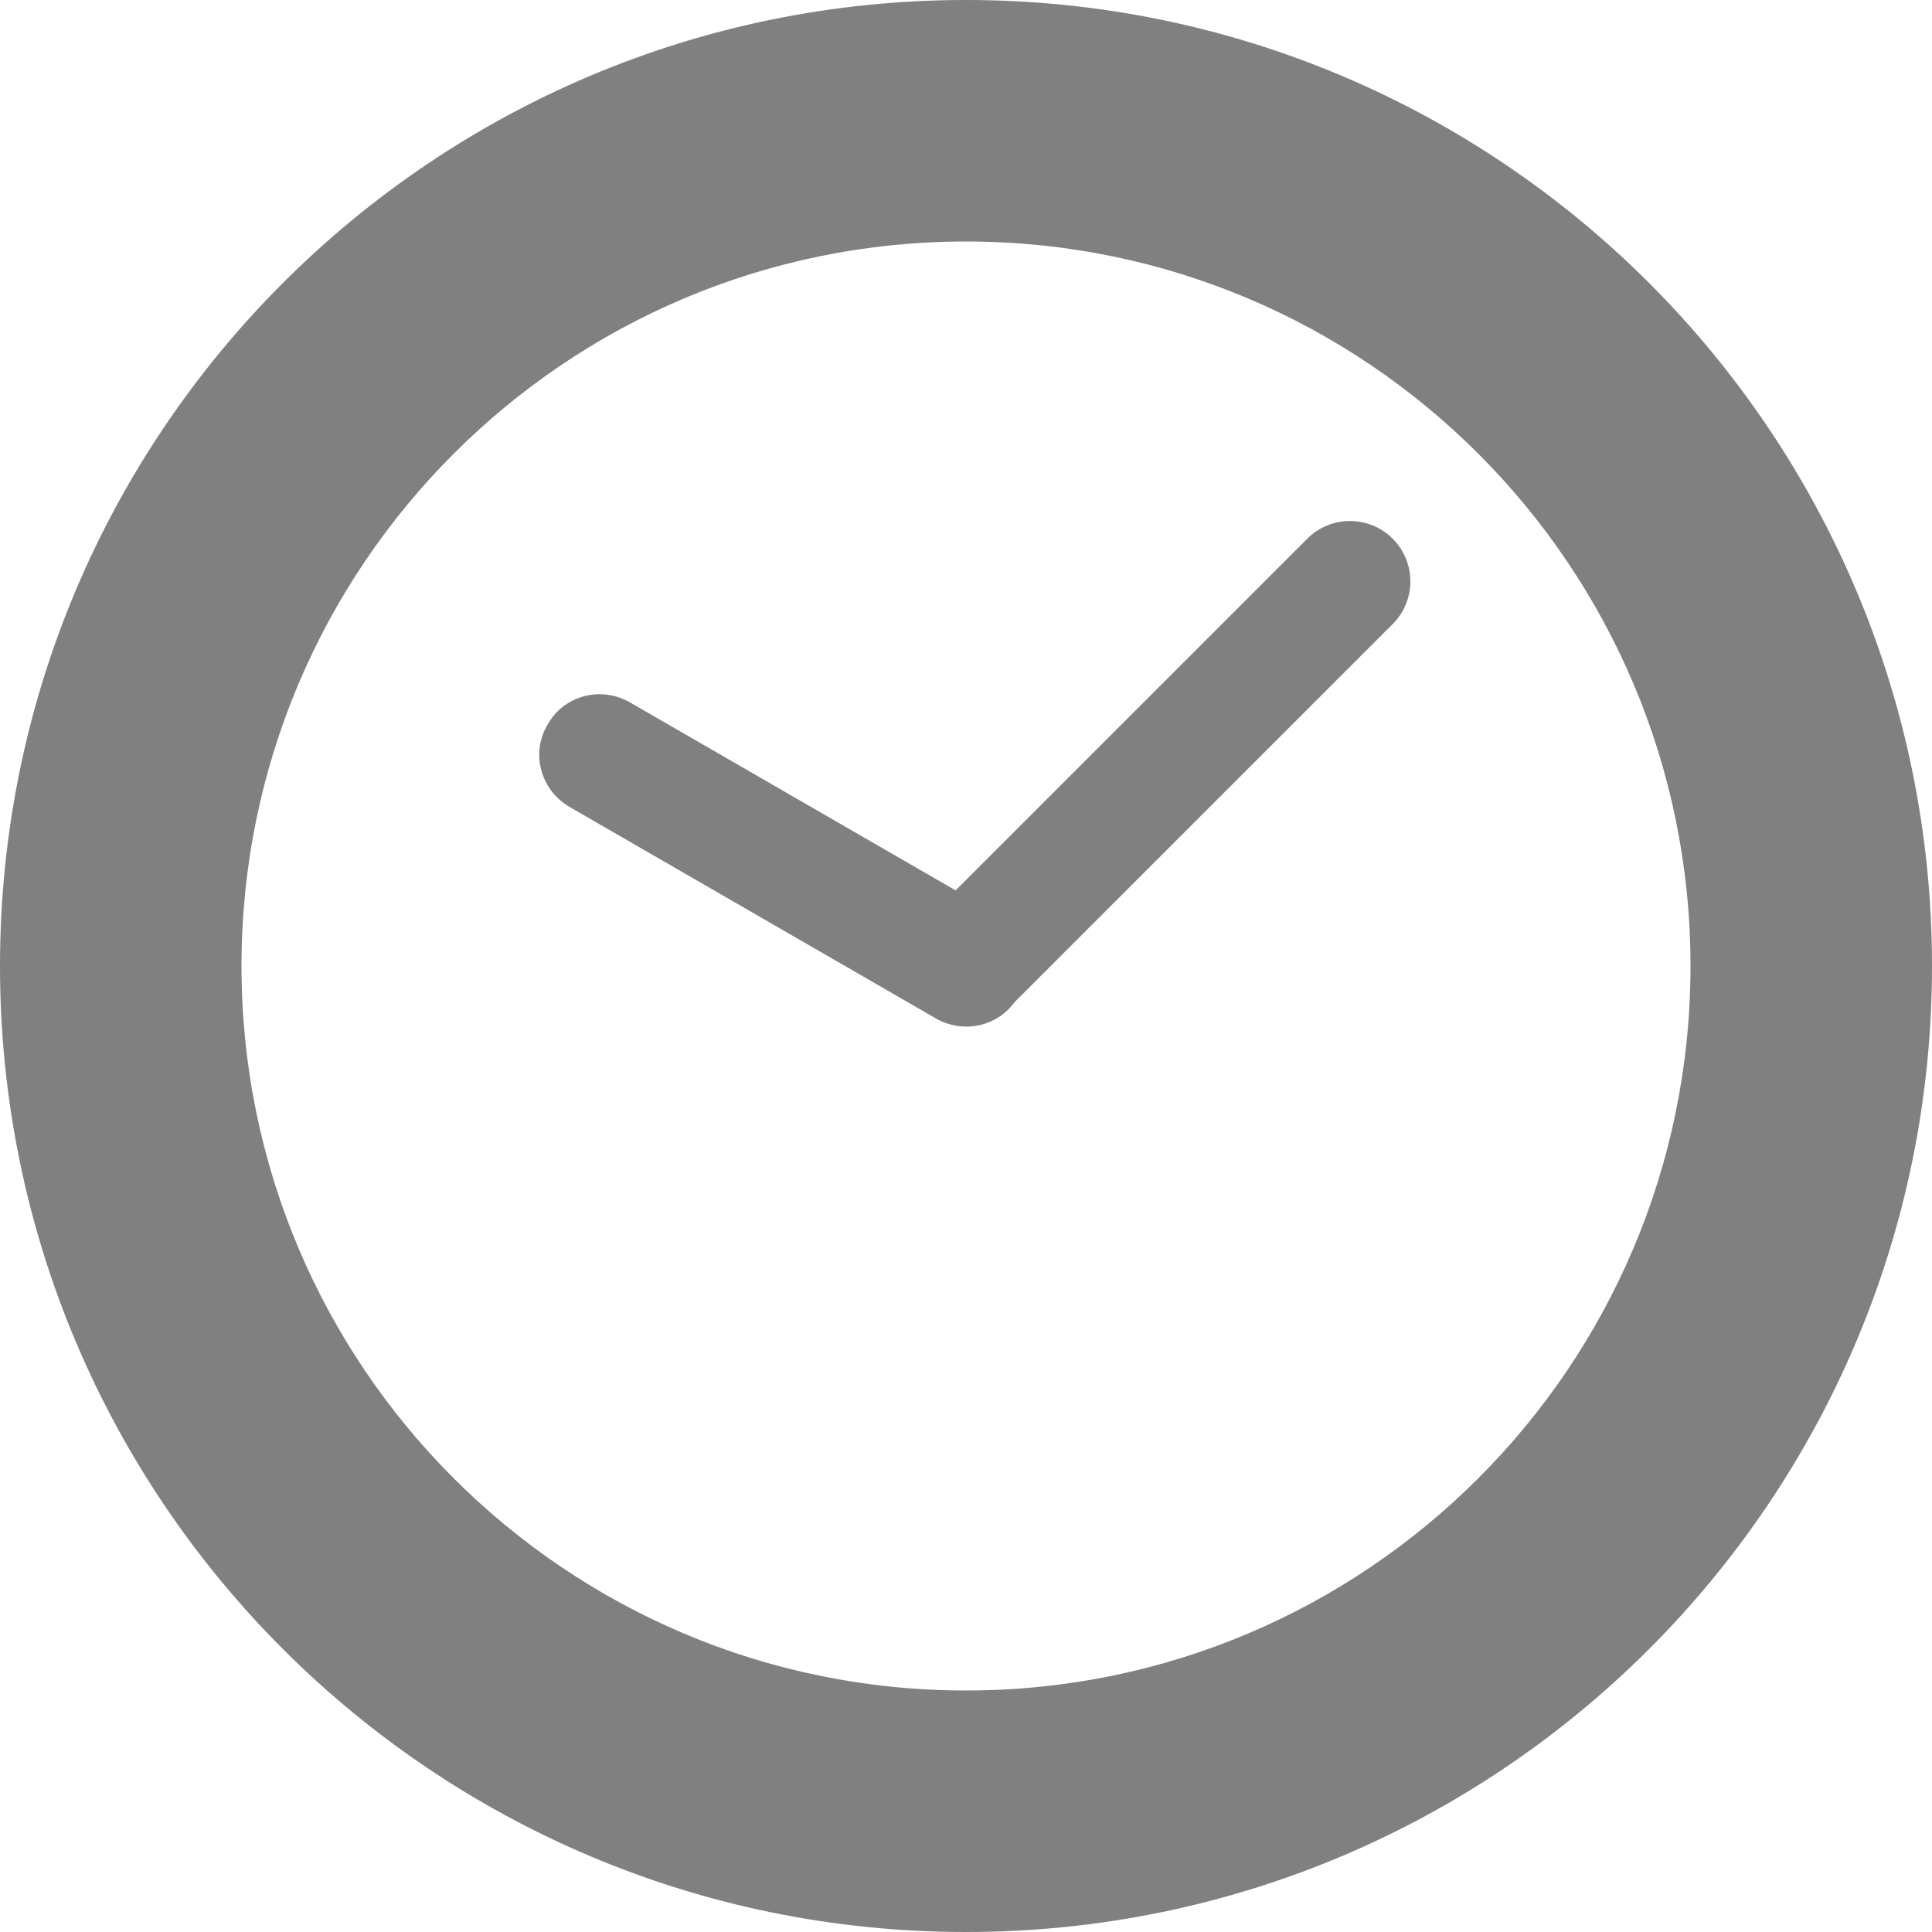
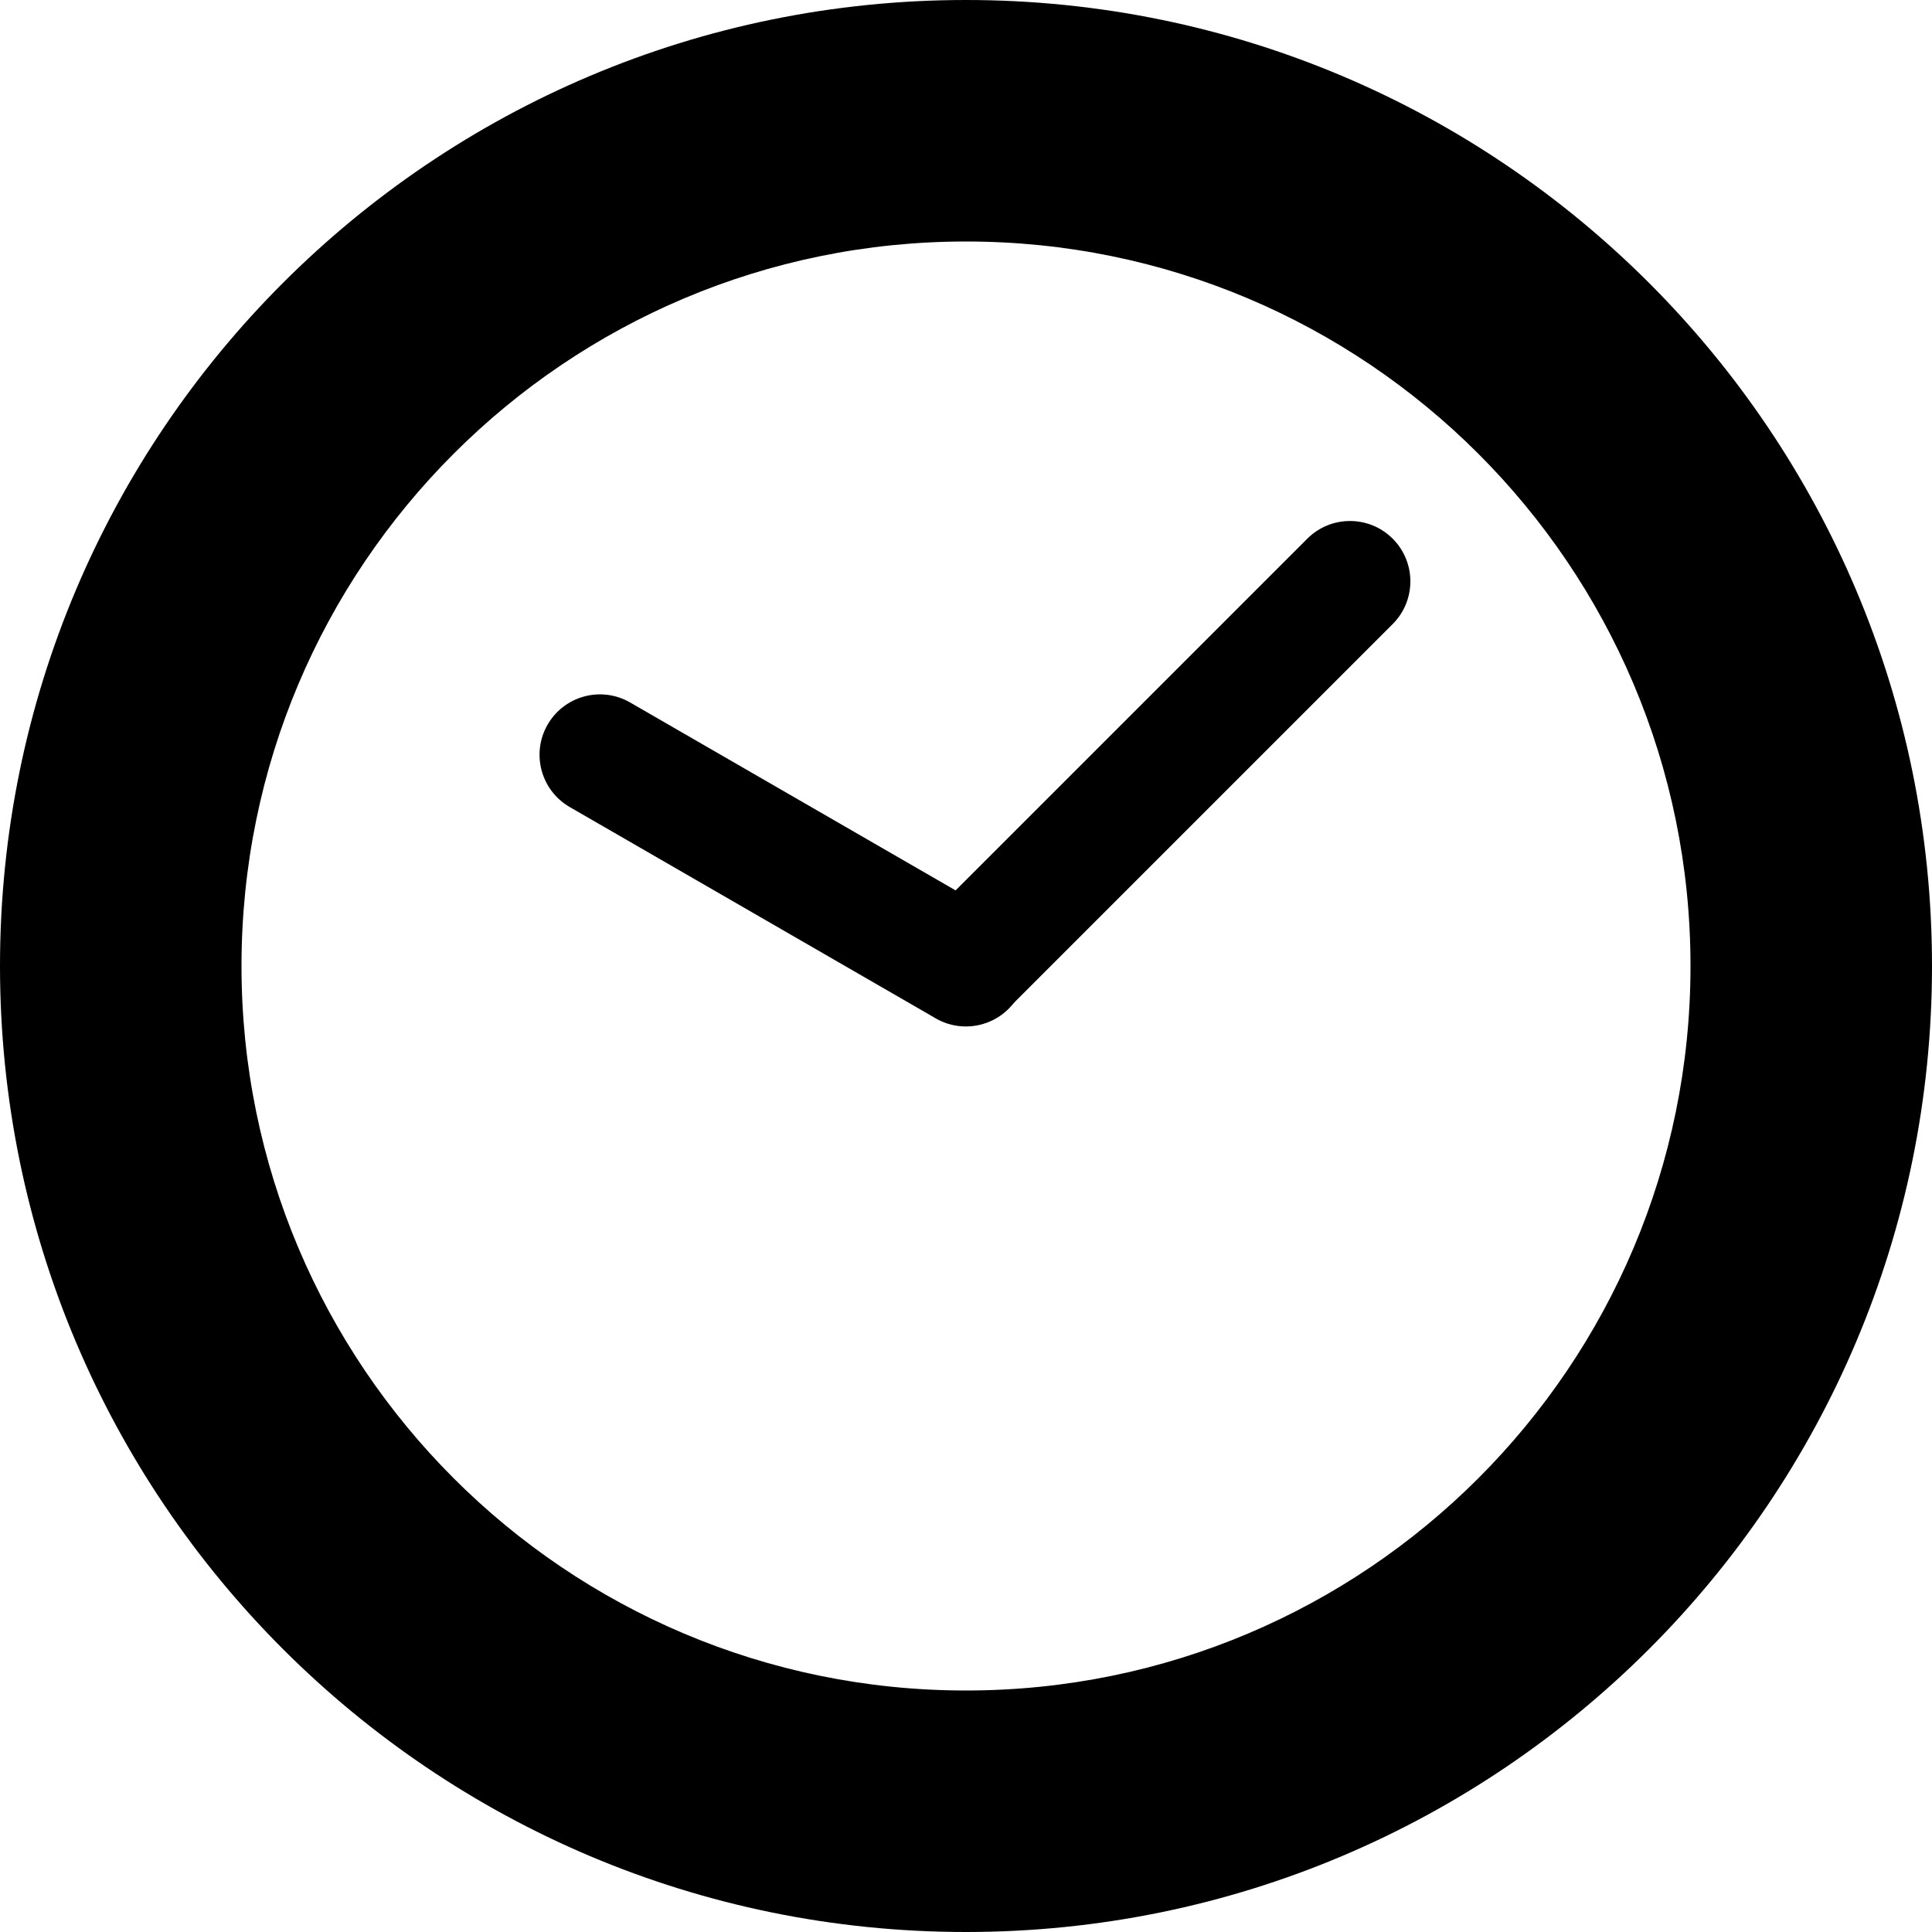
<svg xmlns="http://www.w3.org/2000/svg" width="16" height="16" version="1.1" viewBox="0 0 16 16">
-   <g fill="#808080">
-     <path d="m8 0a8 8 0 0 0-8 8 8 8 0 0 0 8 8 8 8 0 0 0 8-8 8 8 0 0 0-8-8zm0 2a6 6 0 0 1 6 6 6 6 0 0 1-6 6 6 6 0 0 1-6-6 6 6 0 0 1 6-6z" stop-color="#000000" style="paint-order:normal" />
-     <rect transform="rotate(-45)" x="-.499" y="10.81" width="5.5" height="1" rx=".5" stop-color="#000000" style="paint-order:normal" />
-     <rect transform="rotate(30)" x="6.928" y="2.429" width="4.5" height="1" rx=".5" ry=".49" stop-color="#000000" style="paint-order:normal" />
-   </g>
+   <path d="m8 0a8 8 0 0 0-8 8 8 8 0 0 0 8 8 8 8 0 0 0 8-8 8 8 0 0 0-8-8zm0 2a6 6 0 0 1 6 6 6 6 0 0 1-6 6 6 6 0 0 1-6-6 6 6 0 0 1 6-6z" />
+   <rect transform="rotate(-45)" x="-.499" y="10.81" width="5.5" height="1" rx=".5" />
+   <rect transform="rotate(30)" x="6.928" y="2.429" width="4.5" height="1" rx=".5" ry=".5" />
</svg>
